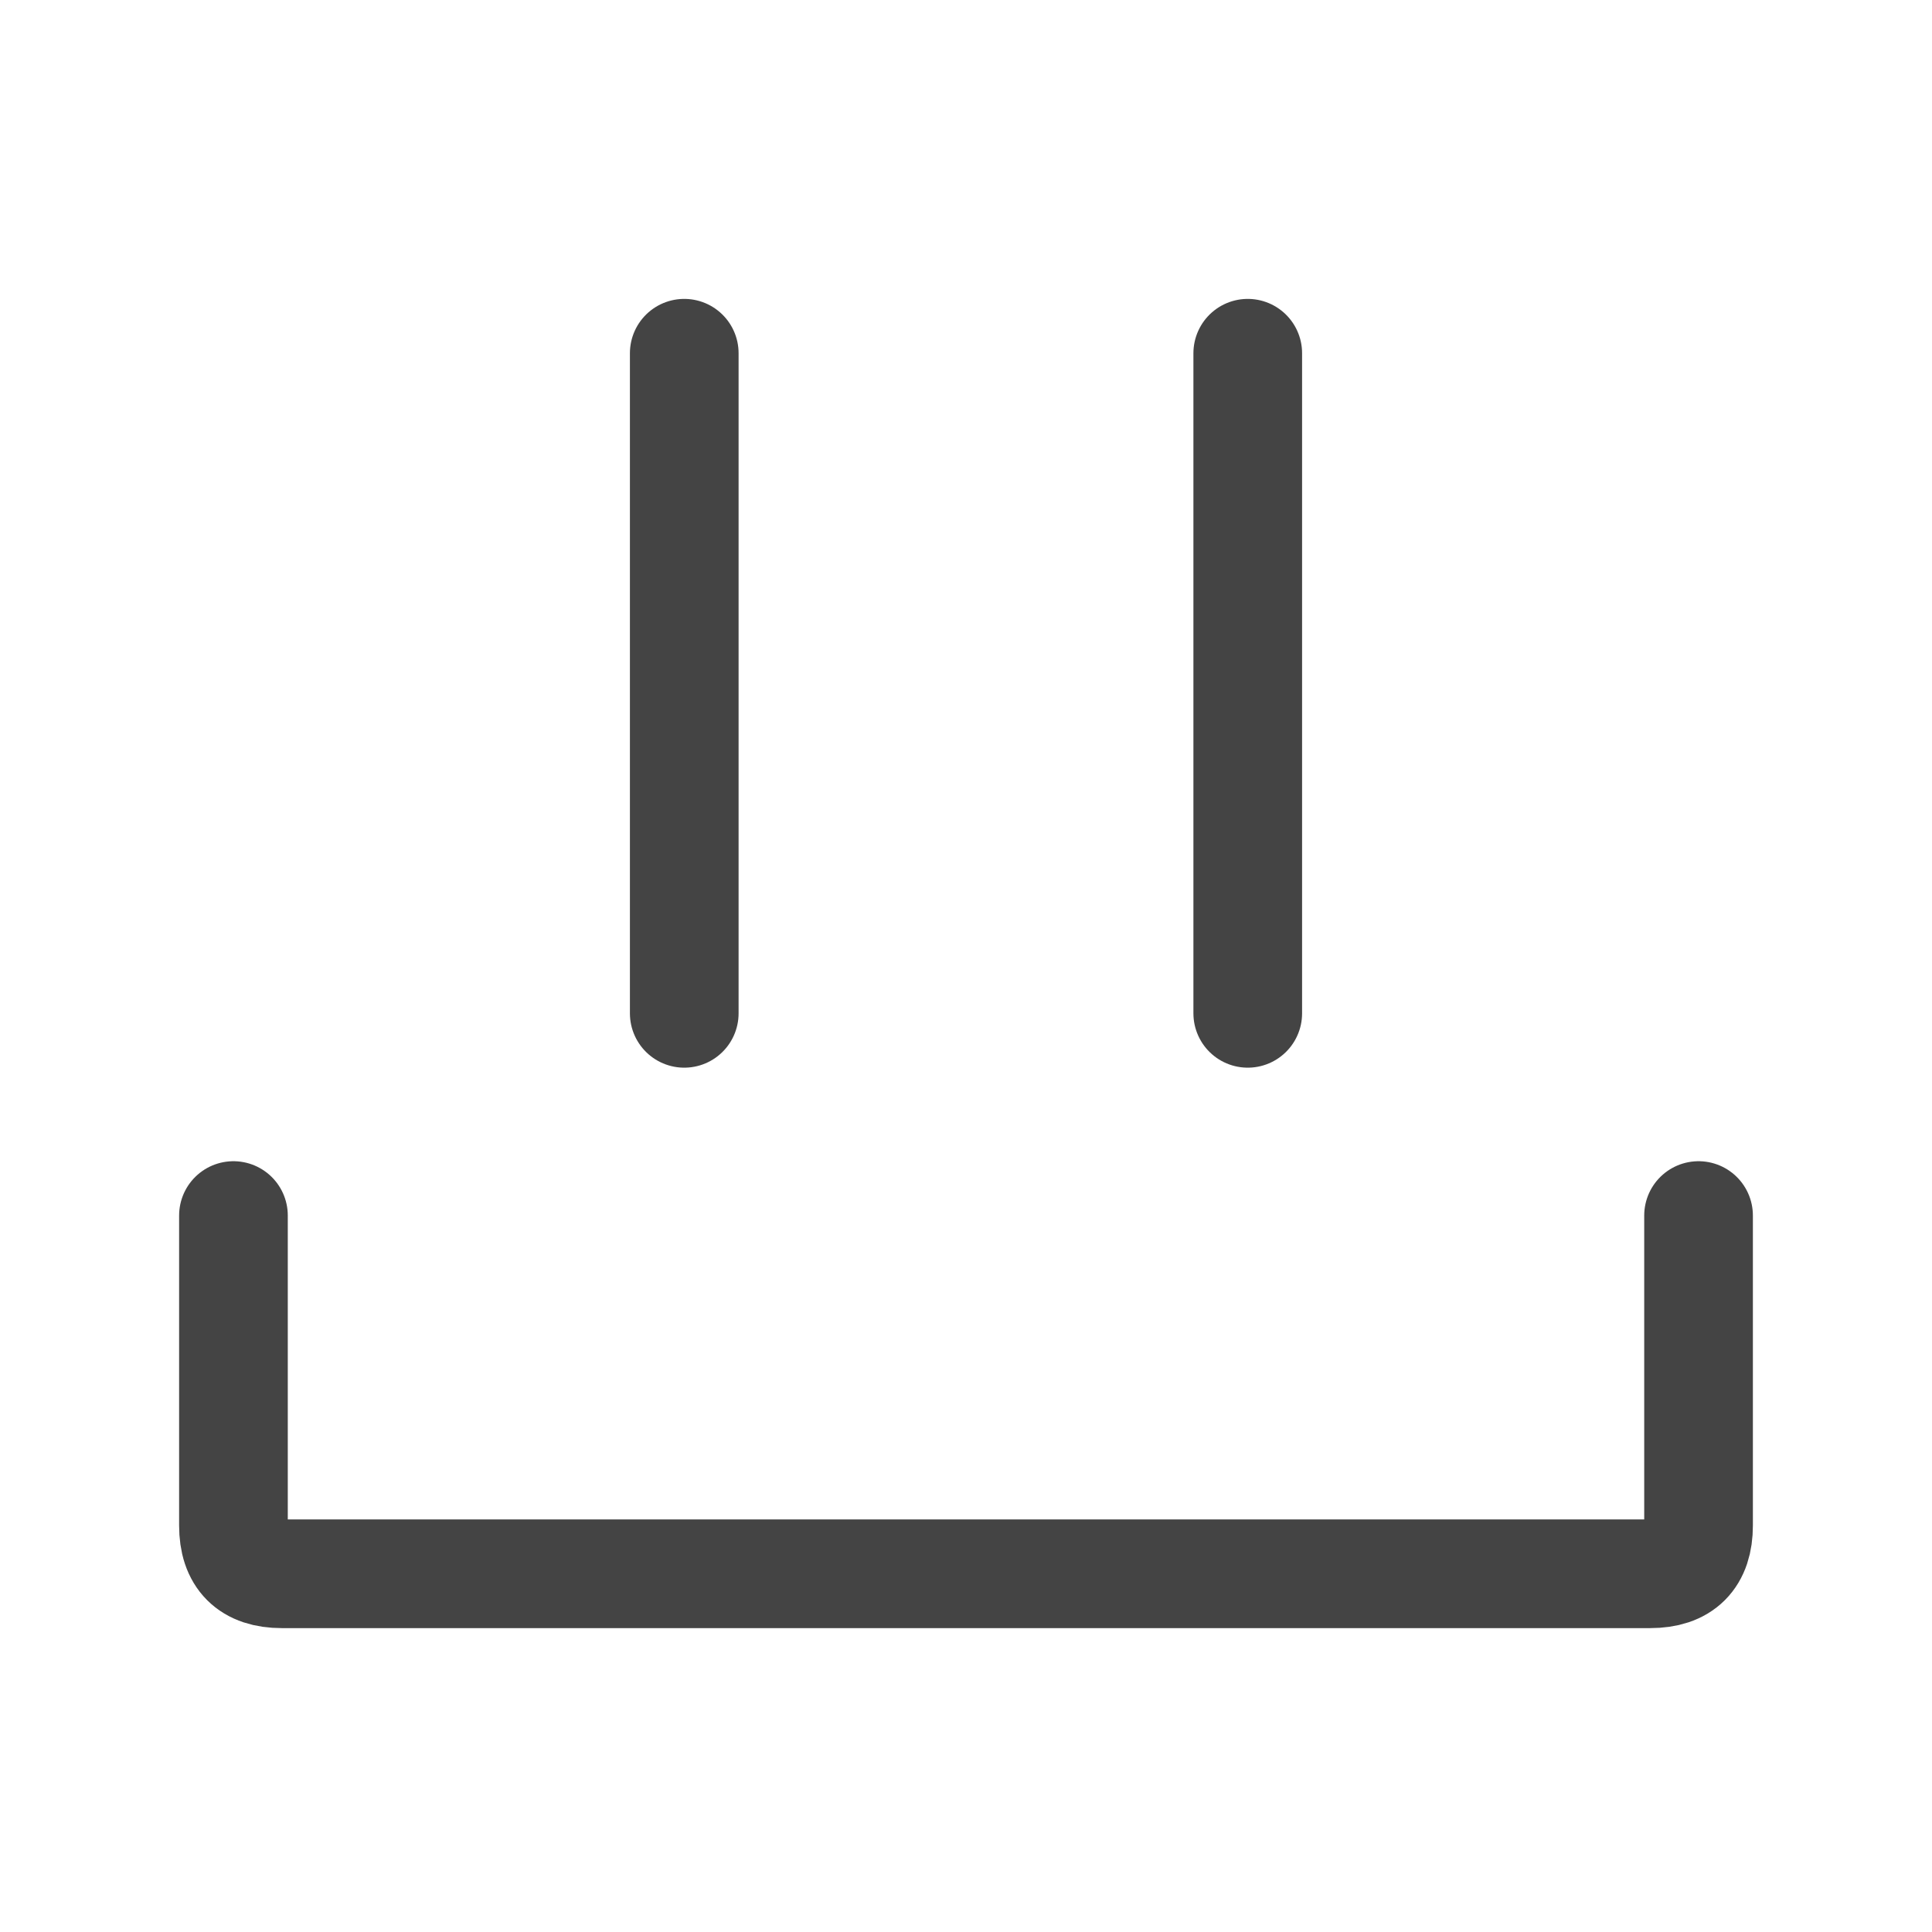
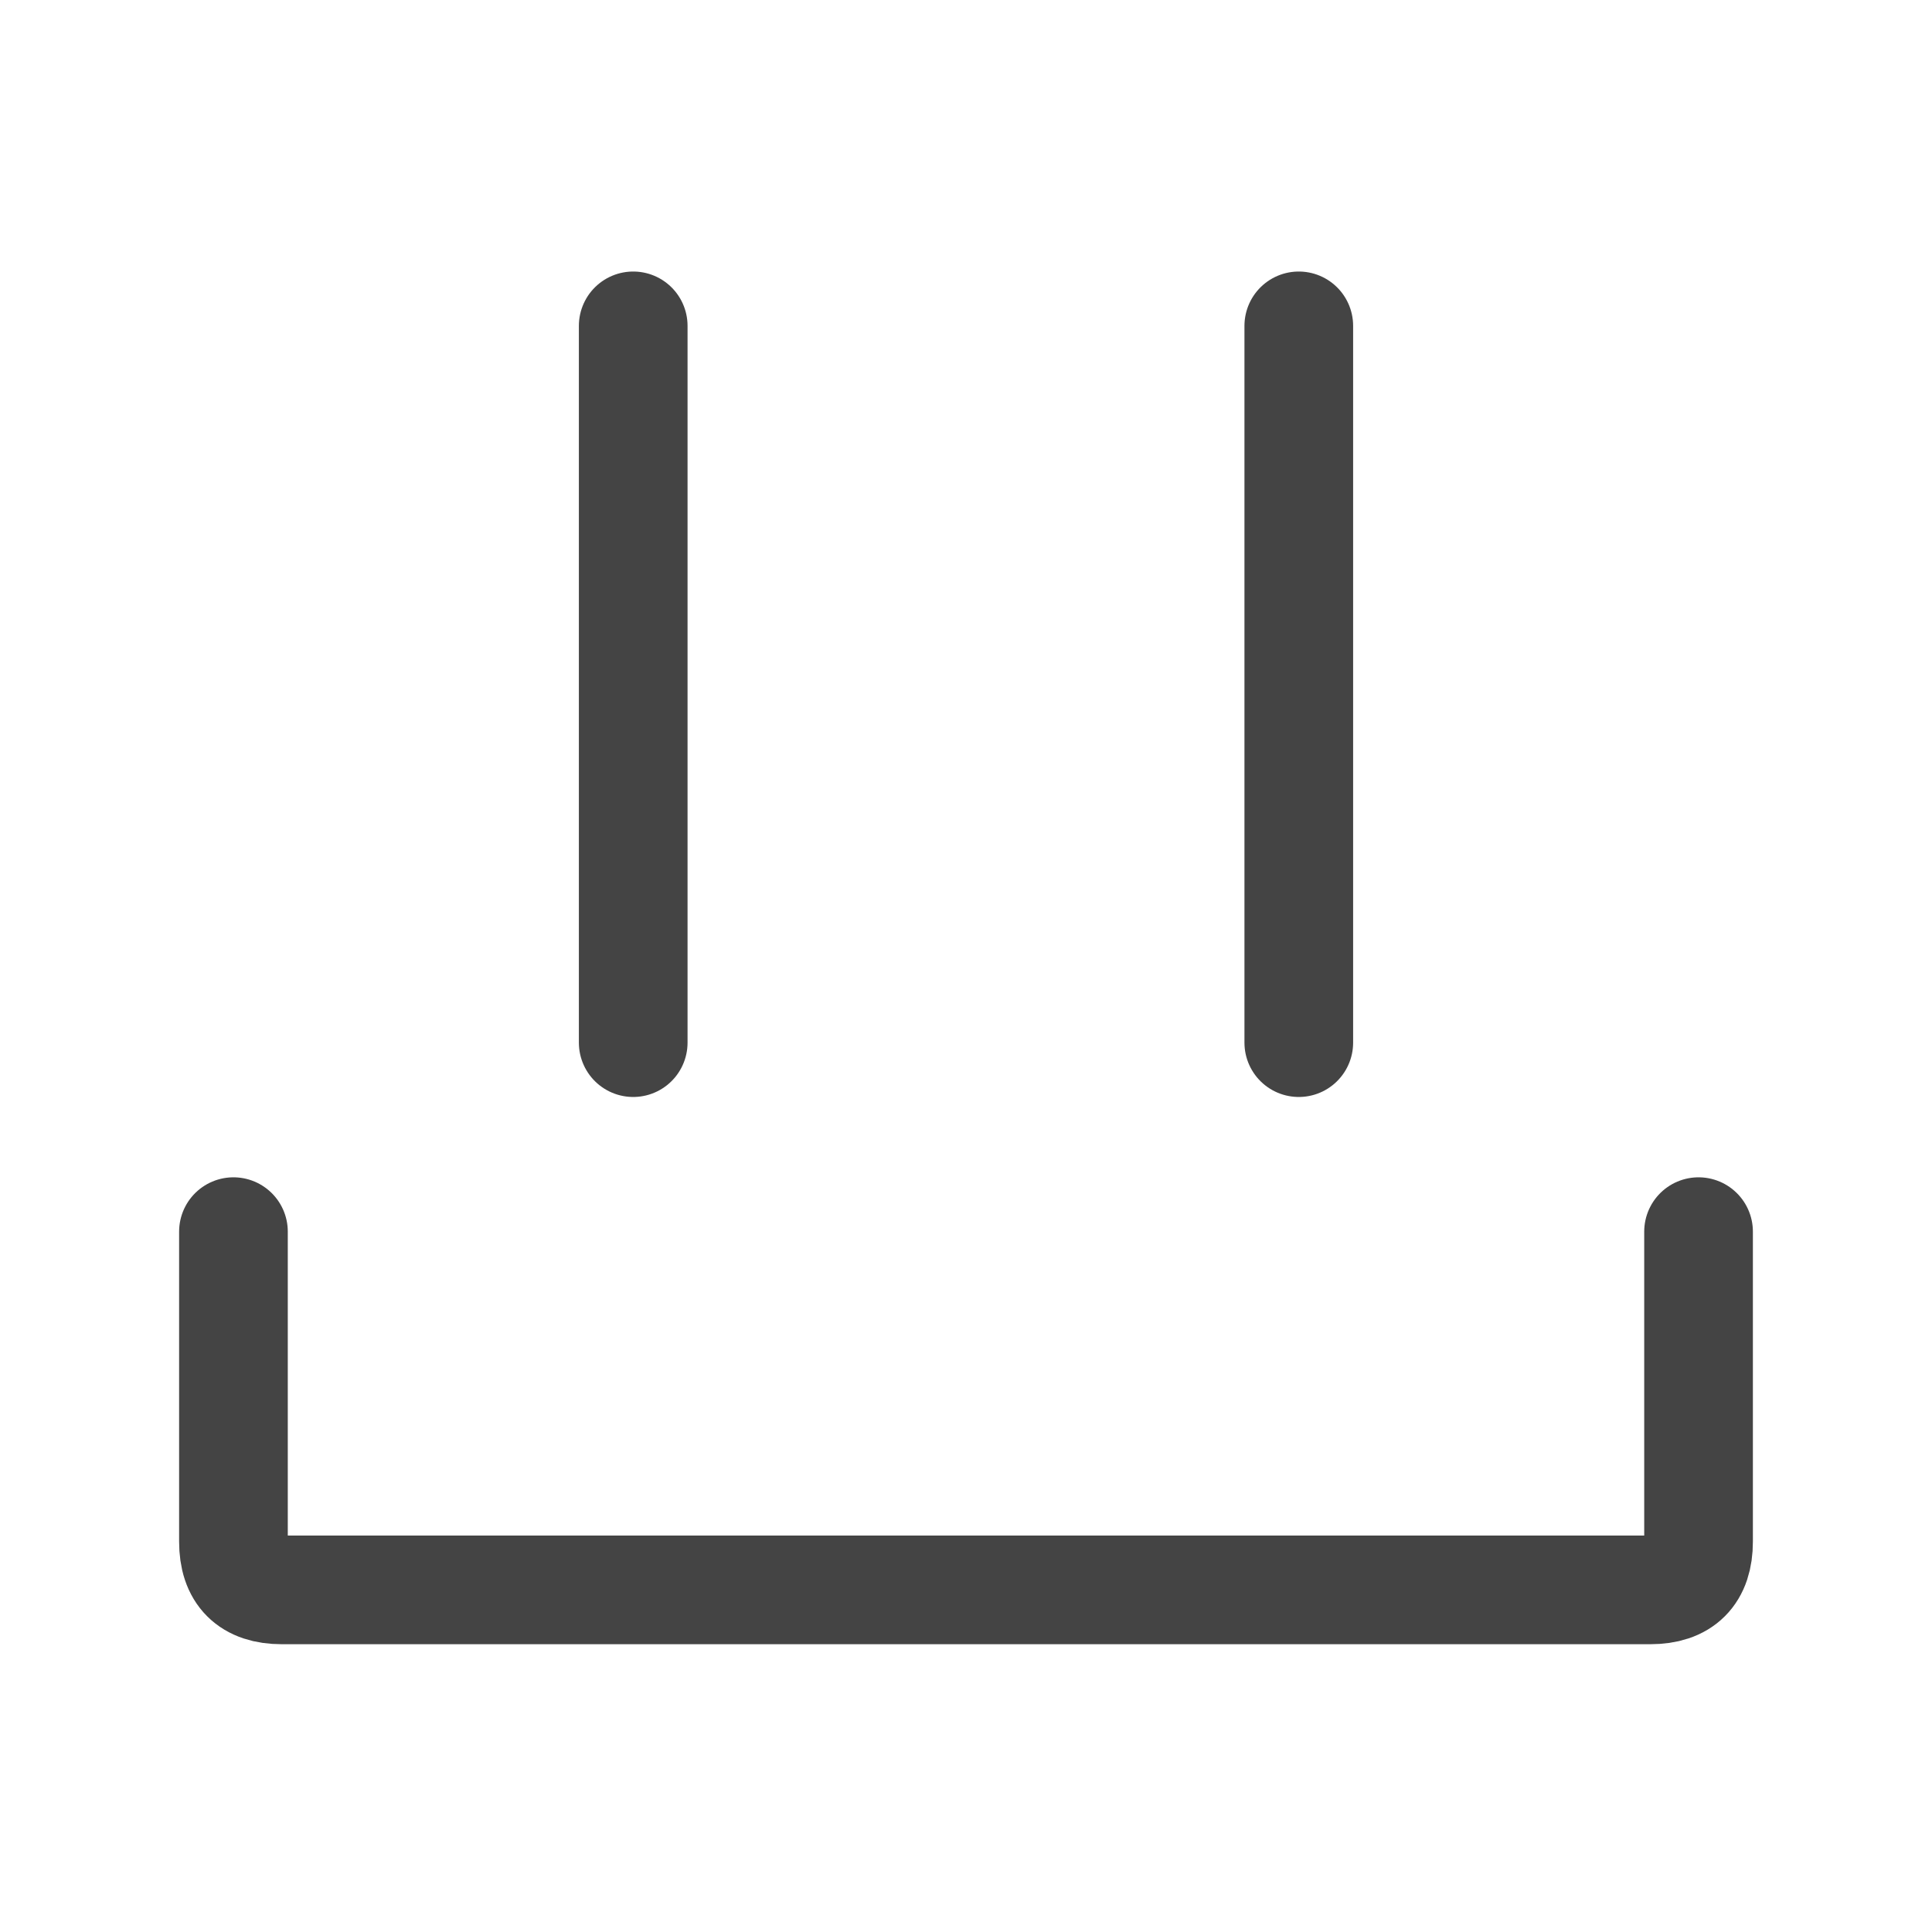
<svg xmlns="http://www.w3.org/2000/svg" width="384" height="384" viewBox="0 0 24 24" fill="none">
  <g stroke="#444444" stroke-width="1.35" stroke-linecap="round" stroke-linejoin="round">
-     <path d="M8.5 4.388v8.2m7 0V4.388" />
-     <path d="M2.9 15.1v3.85q0 .6.6.6h17q.6 0 .6-.6V15.1" />
+     <path d="M7.866 4.048v8.904m8.268 0V4.048" />
+     <path d="M2.9 15.3v3.85q0 .6.6.6h17q.6 0 .6-.6V15.3" />
  </g>
</svg>
